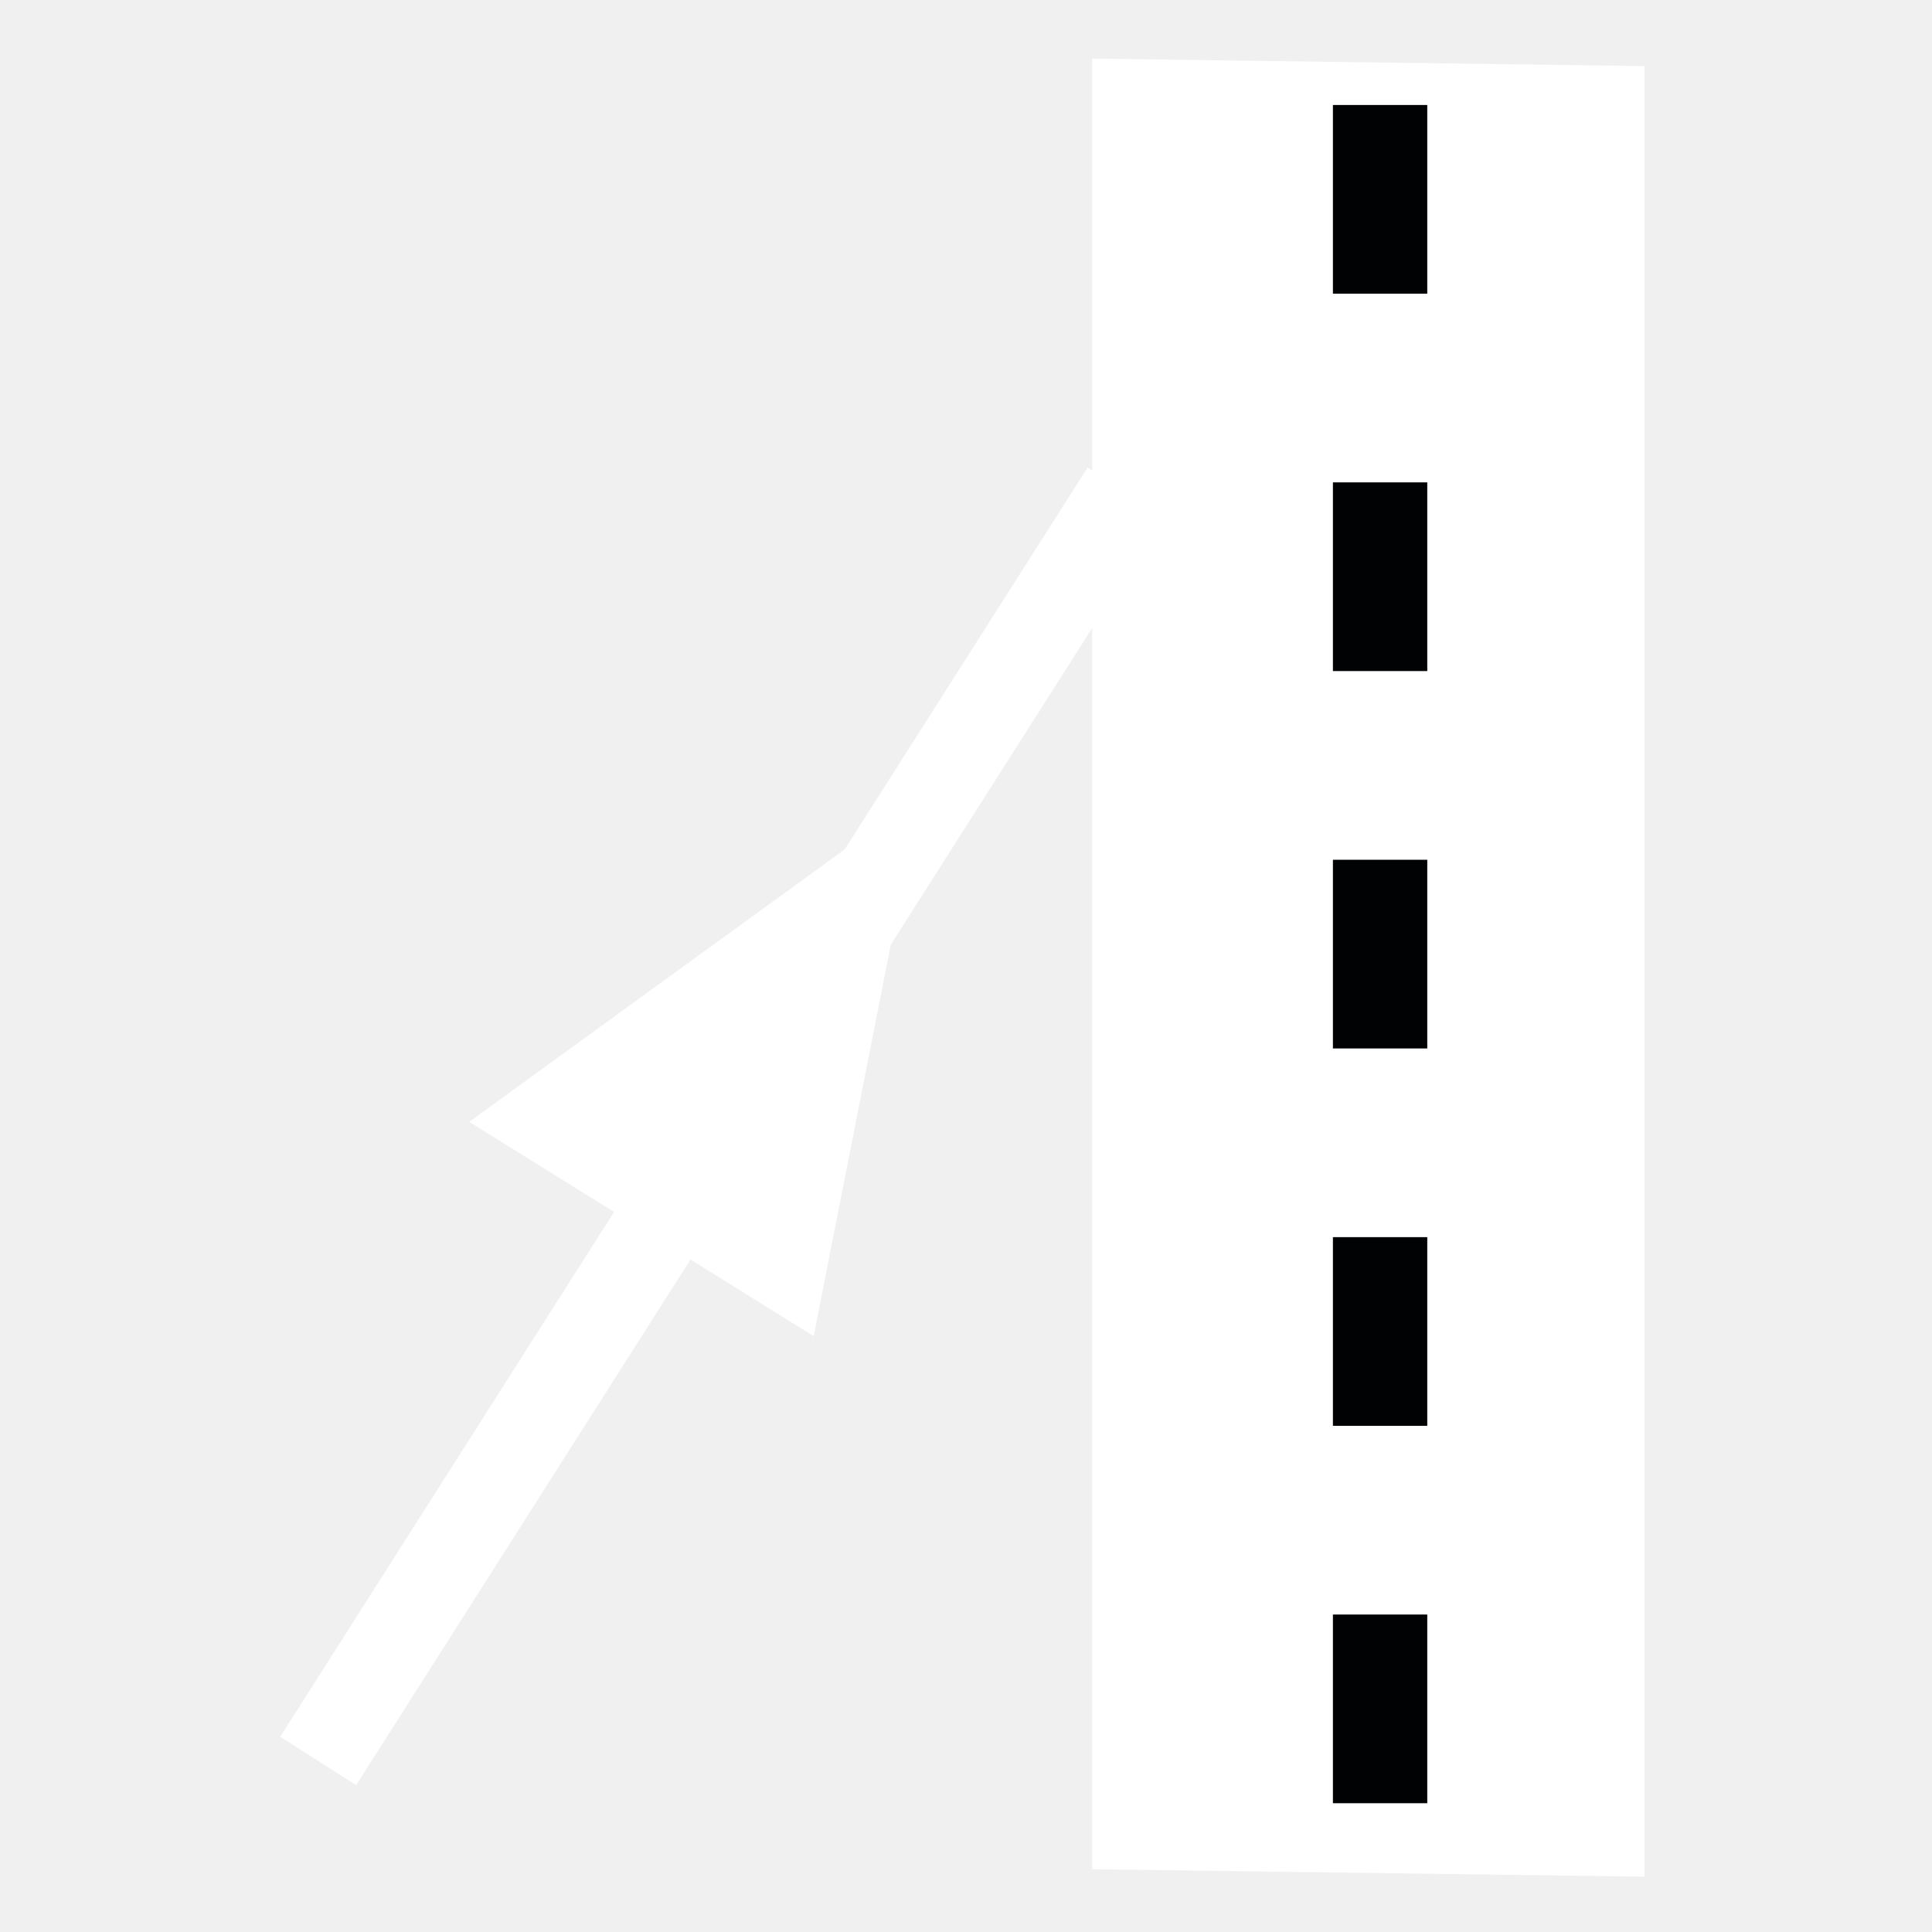
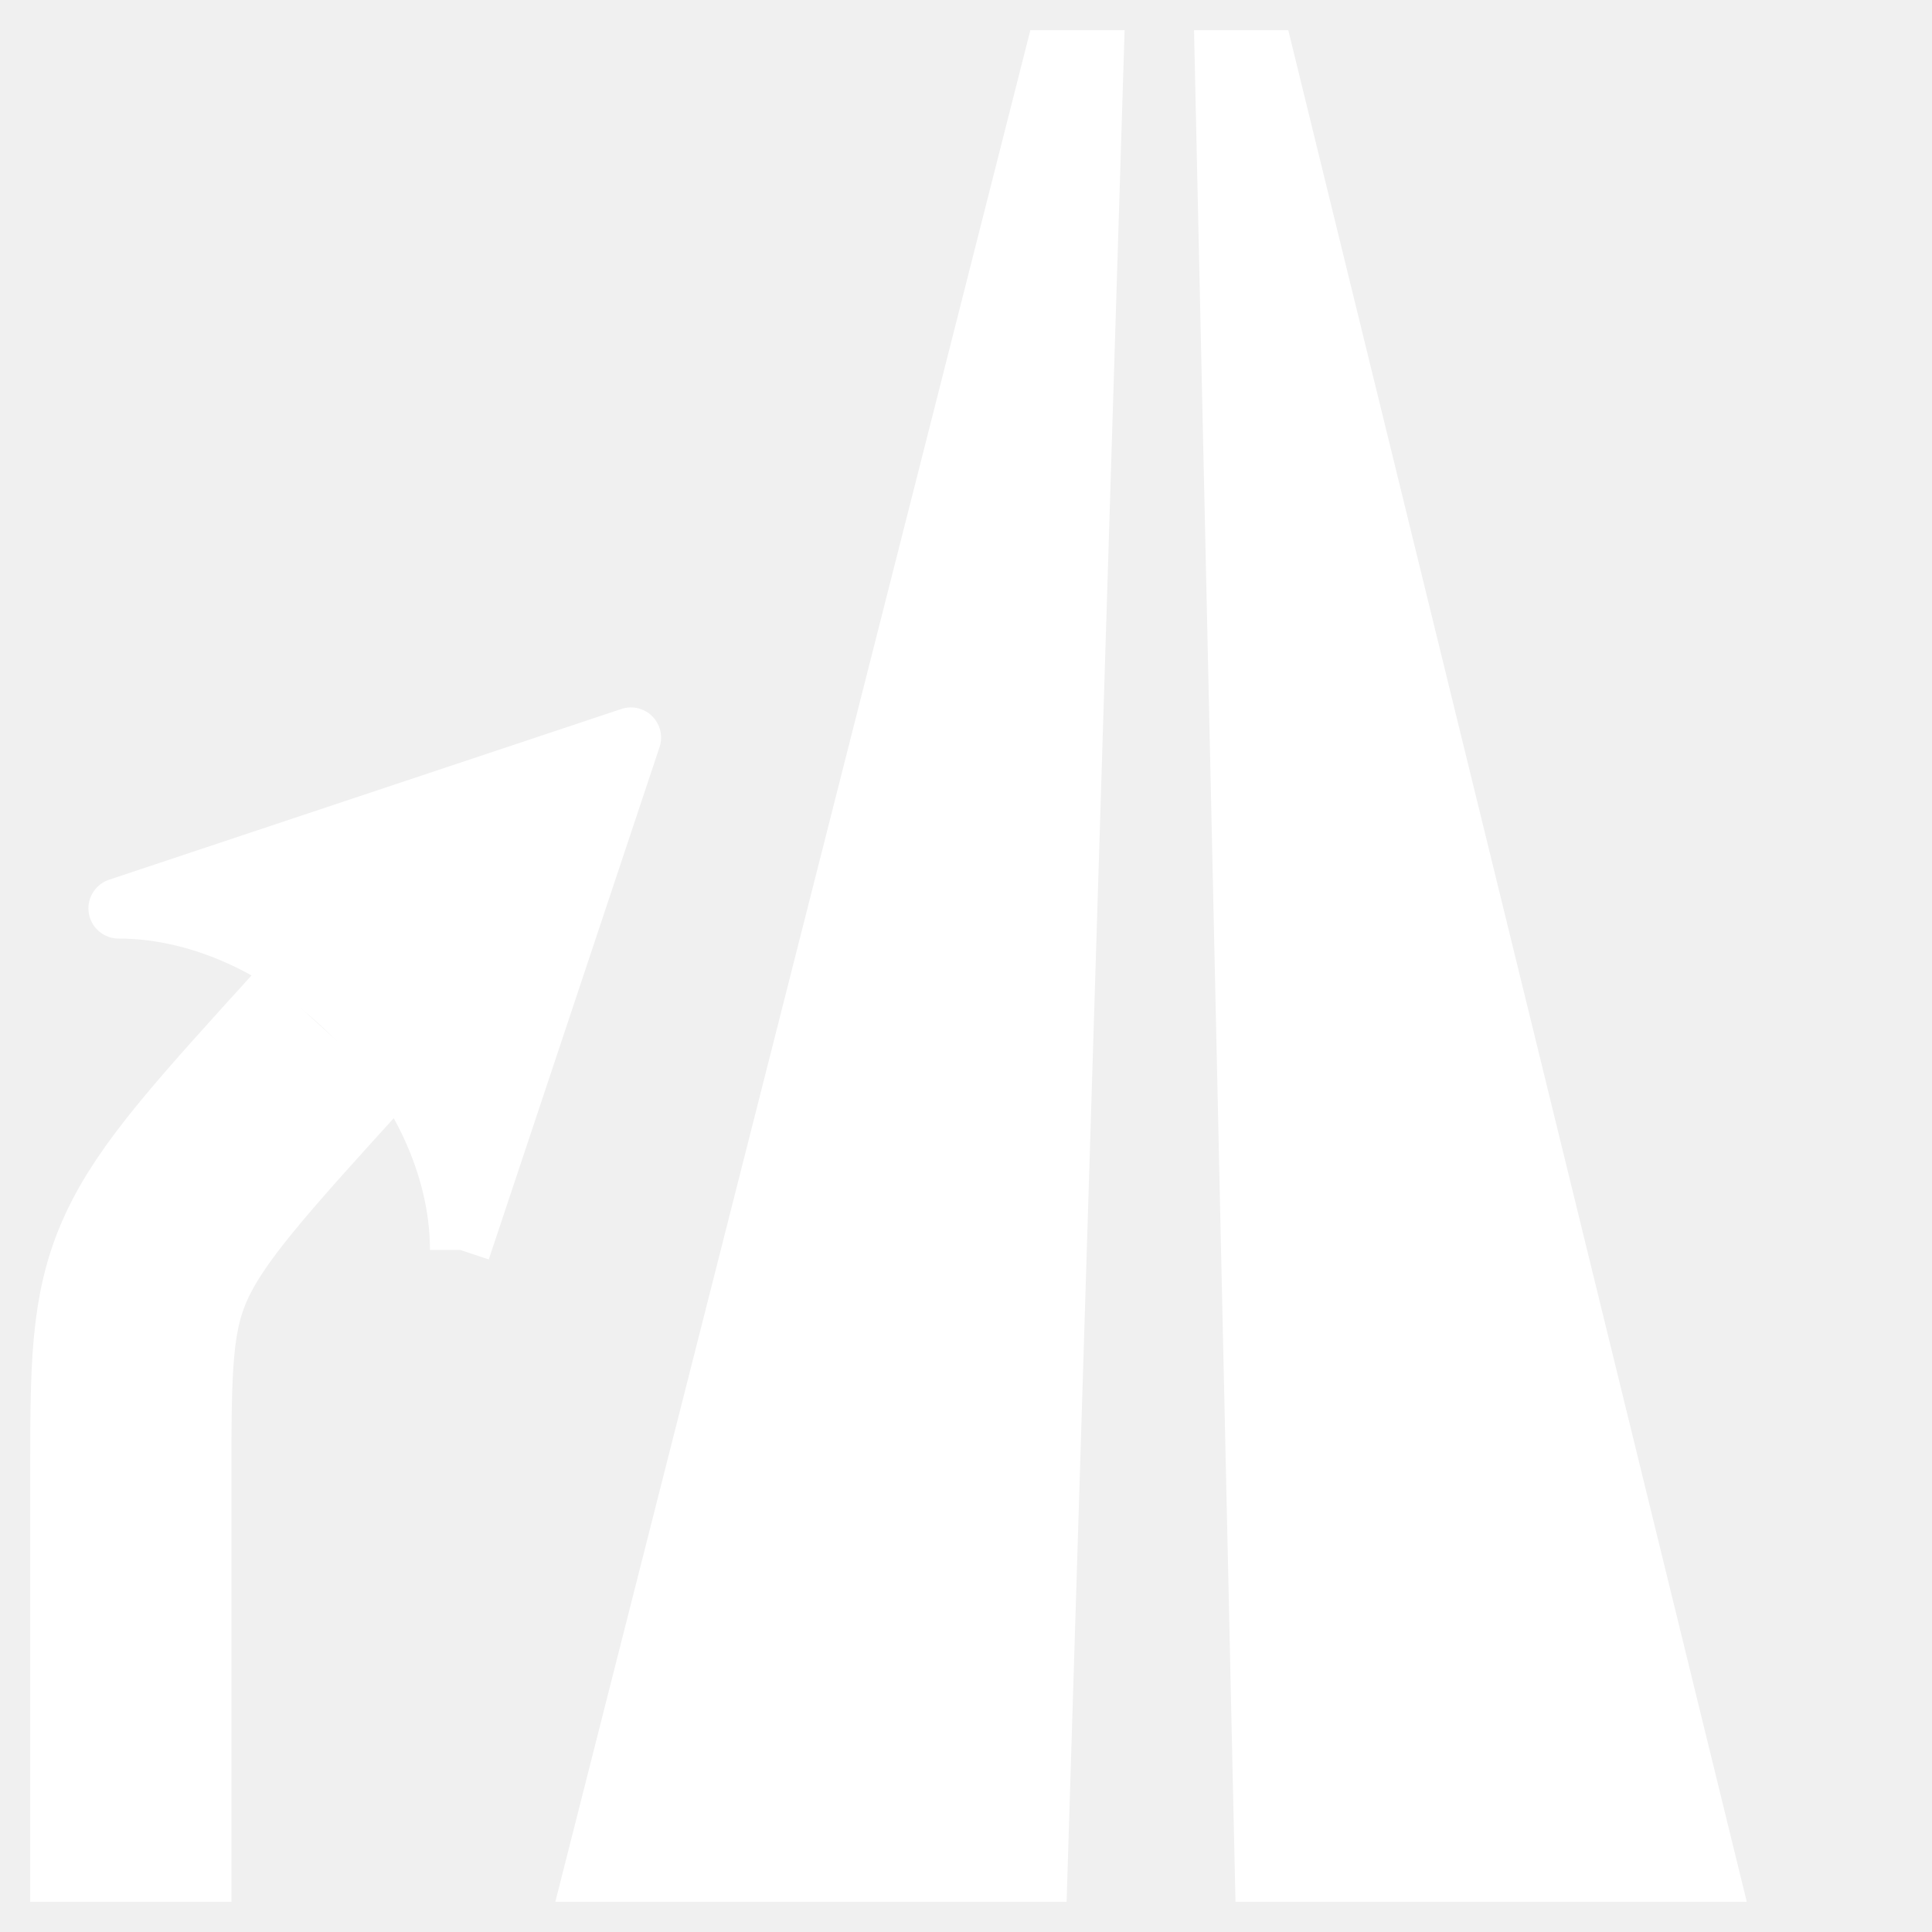
- <svg xmlns="http://www.w3.org/2000/svg" width="90" height="90" id="svg2" version="1.0">
-   <defs id="defs4">
-     <marker orient="auto" refY="0" refX="0" id="TriangleOutS" style="overflow:visible">
-       <path id="path3310" d="m 5.77,0 -8.65,5 0,-10 8.65,5 z" style="fill-rule:evenodd;stroke:#000000;stroke-width:1pt;marker-start:none" transform="scale(0.2,0.2)" />
-     </marker>
-     <marker orient="auto" refY="0" refX="0" id="Tail" style="overflow:visible">
-       <g id="g3197" transform="scale(-1.2,-1.2)">
-         <path id="path3199" d="M -3.805,-3.959 0.544,0" style="fill:none;stroke:#000000;stroke-width:0.8;stroke-linecap:round;marker-start:none;marker-end:none" />
-         <path id="path3201" d="M -1.287,-3.959 3.062,0" style="fill:none;stroke:#000000;stroke-width:0.8;stroke-linecap:round;marker-start:none;marker-end:none" />
-         <path id="path3203" d="M 1.305,-3.959 5.654,0" style="fill:none;stroke:#000000;stroke-width:0.8;stroke-linecap:round;marker-start:none;marker-end:none" />
-         <path id="path3205" d="M -3.805,4.178 0.544,0.22" style="fill:none;stroke:#000000;stroke-width:0.8;stroke-linecap:round;marker-start:none;marker-end:none" />
-         <path id="path3207" d="M -1.287,4.178 3.062,0.22" style="fill:none;stroke:#000000;stroke-width:0.8;stroke-linecap:round;marker-start:none;marker-end:none" />
-         <path id="path3209" d="M 1.305,4.178 5.654,0.22" style="fill:none;stroke:#000000;stroke-width:0.8;stroke-linecap:round;marker-start:none;marker-end:none" />
-       </g>
-     </marker>
-     <marker orient="auto" refY="0" refX="0" id="Arrow1Send" style="overflow:visible">
-       <path id="path3176" d="M 0,0 5,-5 -12.5,0 5,5 0,0 z" style="fill-rule:evenodd;stroke:#000000;stroke-width:1pt;marker-start:none" transform="matrix(-0.2,0,0,-0.2,-1.2,0)" />
-     </marker>
-     <marker orient="auto" refY="0" refX="0" id="Arrow1Lend" style="overflow:visible">
-       <path id="path3164" d="M 0,0 5,-5 -12.5,0 5,5 0,0 z" style="fill-rule:evenodd;stroke:#000000;stroke-width:1pt;marker-start:none" transform="matrix(-0.8,0,0,-0.8,-10,0)" />
-     </marker>
-   </defs>
-   <g id="layer1" transform="translate(0,68)">
-     <path style="fill:#ffffff;fill-opacity:1;fill-rule:evenodd;stroke:none;stroke-width:1;marker:none;visibility:visible;display:inline;overflow:visible;enable-background:accumulate" d="m 50.877,-65.269 25.73,0.348 0,84.344 -25.73,-0.348 0,-84.344 z" id="rect2383" />
-     <path style="fill:none;stroke:#000203;stroke-width:4.395;stroke-linecap:butt;stroke-linejoin:miter;stroke-miterlimit:4;stroke-opacity:1;stroke-dasharray:8.79, 8.79;stroke-dashoffset:0" d="m 64.29,-63.109 0,80.729" id="path5565" />
-     <path style="fill:#ffffff;fill-opacity:1;stroke:#ffffff;stroke-width:0.508px;stroke-linecap:butt;stroke-linejoin:miter;stroke-opacity:1" d="M 42.501,-30.403 37.725,-6.168 22.313,-15.757 z" id="path3864" />
-     <path style="fill:none;stroke:#ffffff;stroke-width:4.194;stroke-linecap:butt;stroke-linejoin:miter;stroke-miterlimit:4;stroke-opacity:0.989;stroke-dasharray:none;stroke-dashoffset:0" d="M 14.822,14.031 52.432,-45.092" id="path5565-8-4" />
+ <svg xmlns="http://www.w3.org/2000/svg" width="64px" height="64px" id="svg2" version="1.1">
+   <defs id="defs12" />
+   <g transform="matrix(-0.6666615,0,0,0.6666615,25.66648,21.00032)" id="g4-5" style="stroke:#000000">
+     <path d="M 32,63 32,42 C 32,31 32,31 22,20" style="fill:none;stroke:#ffffff;stroke-width:10;stroke-linecap:butt;stroke-linejoin:miter;stroke-miterlimit:4;stroke-opacity:1;stroke-dasharray:none" id="path6-8" />
+     <path transform="matrix(2.12132,-2.12132,2.12132,2.12132,22,20)" d="M -4,1 0,-7 4,1 C 2,-1 -2,-1 -4,1" style="fill:#ffffff;stroke:#ffffff;stroke-linejoin:round" id="path8-8" />
+   </g>
+   <g transform="matrix(-0.00399274,0,0,0.00286166,71.52746,-4.197501)" id="g3848" style="fill:#ffffff">
+     <path transform="matrix(28.22222,0,0,28.22222,-3.2693192e-4,0)" id="path3076" d="m 304.156,64.354 17.049,767.685 75.153,0 75.153,0 -139.648,-767.685 z" style="fill:#ffffff;stroke:none" />
+     <path transform="matrix(28.22222,0,0,28.22222,-3.2693192e-4,0)" id="path3078" d="m 256.041,64.354 -134.789,767.685 75.154,0 75.154,0 12.189,-767.685 z" style="fill:#ffffff;stroke:none" />
  </g>
</svg>
